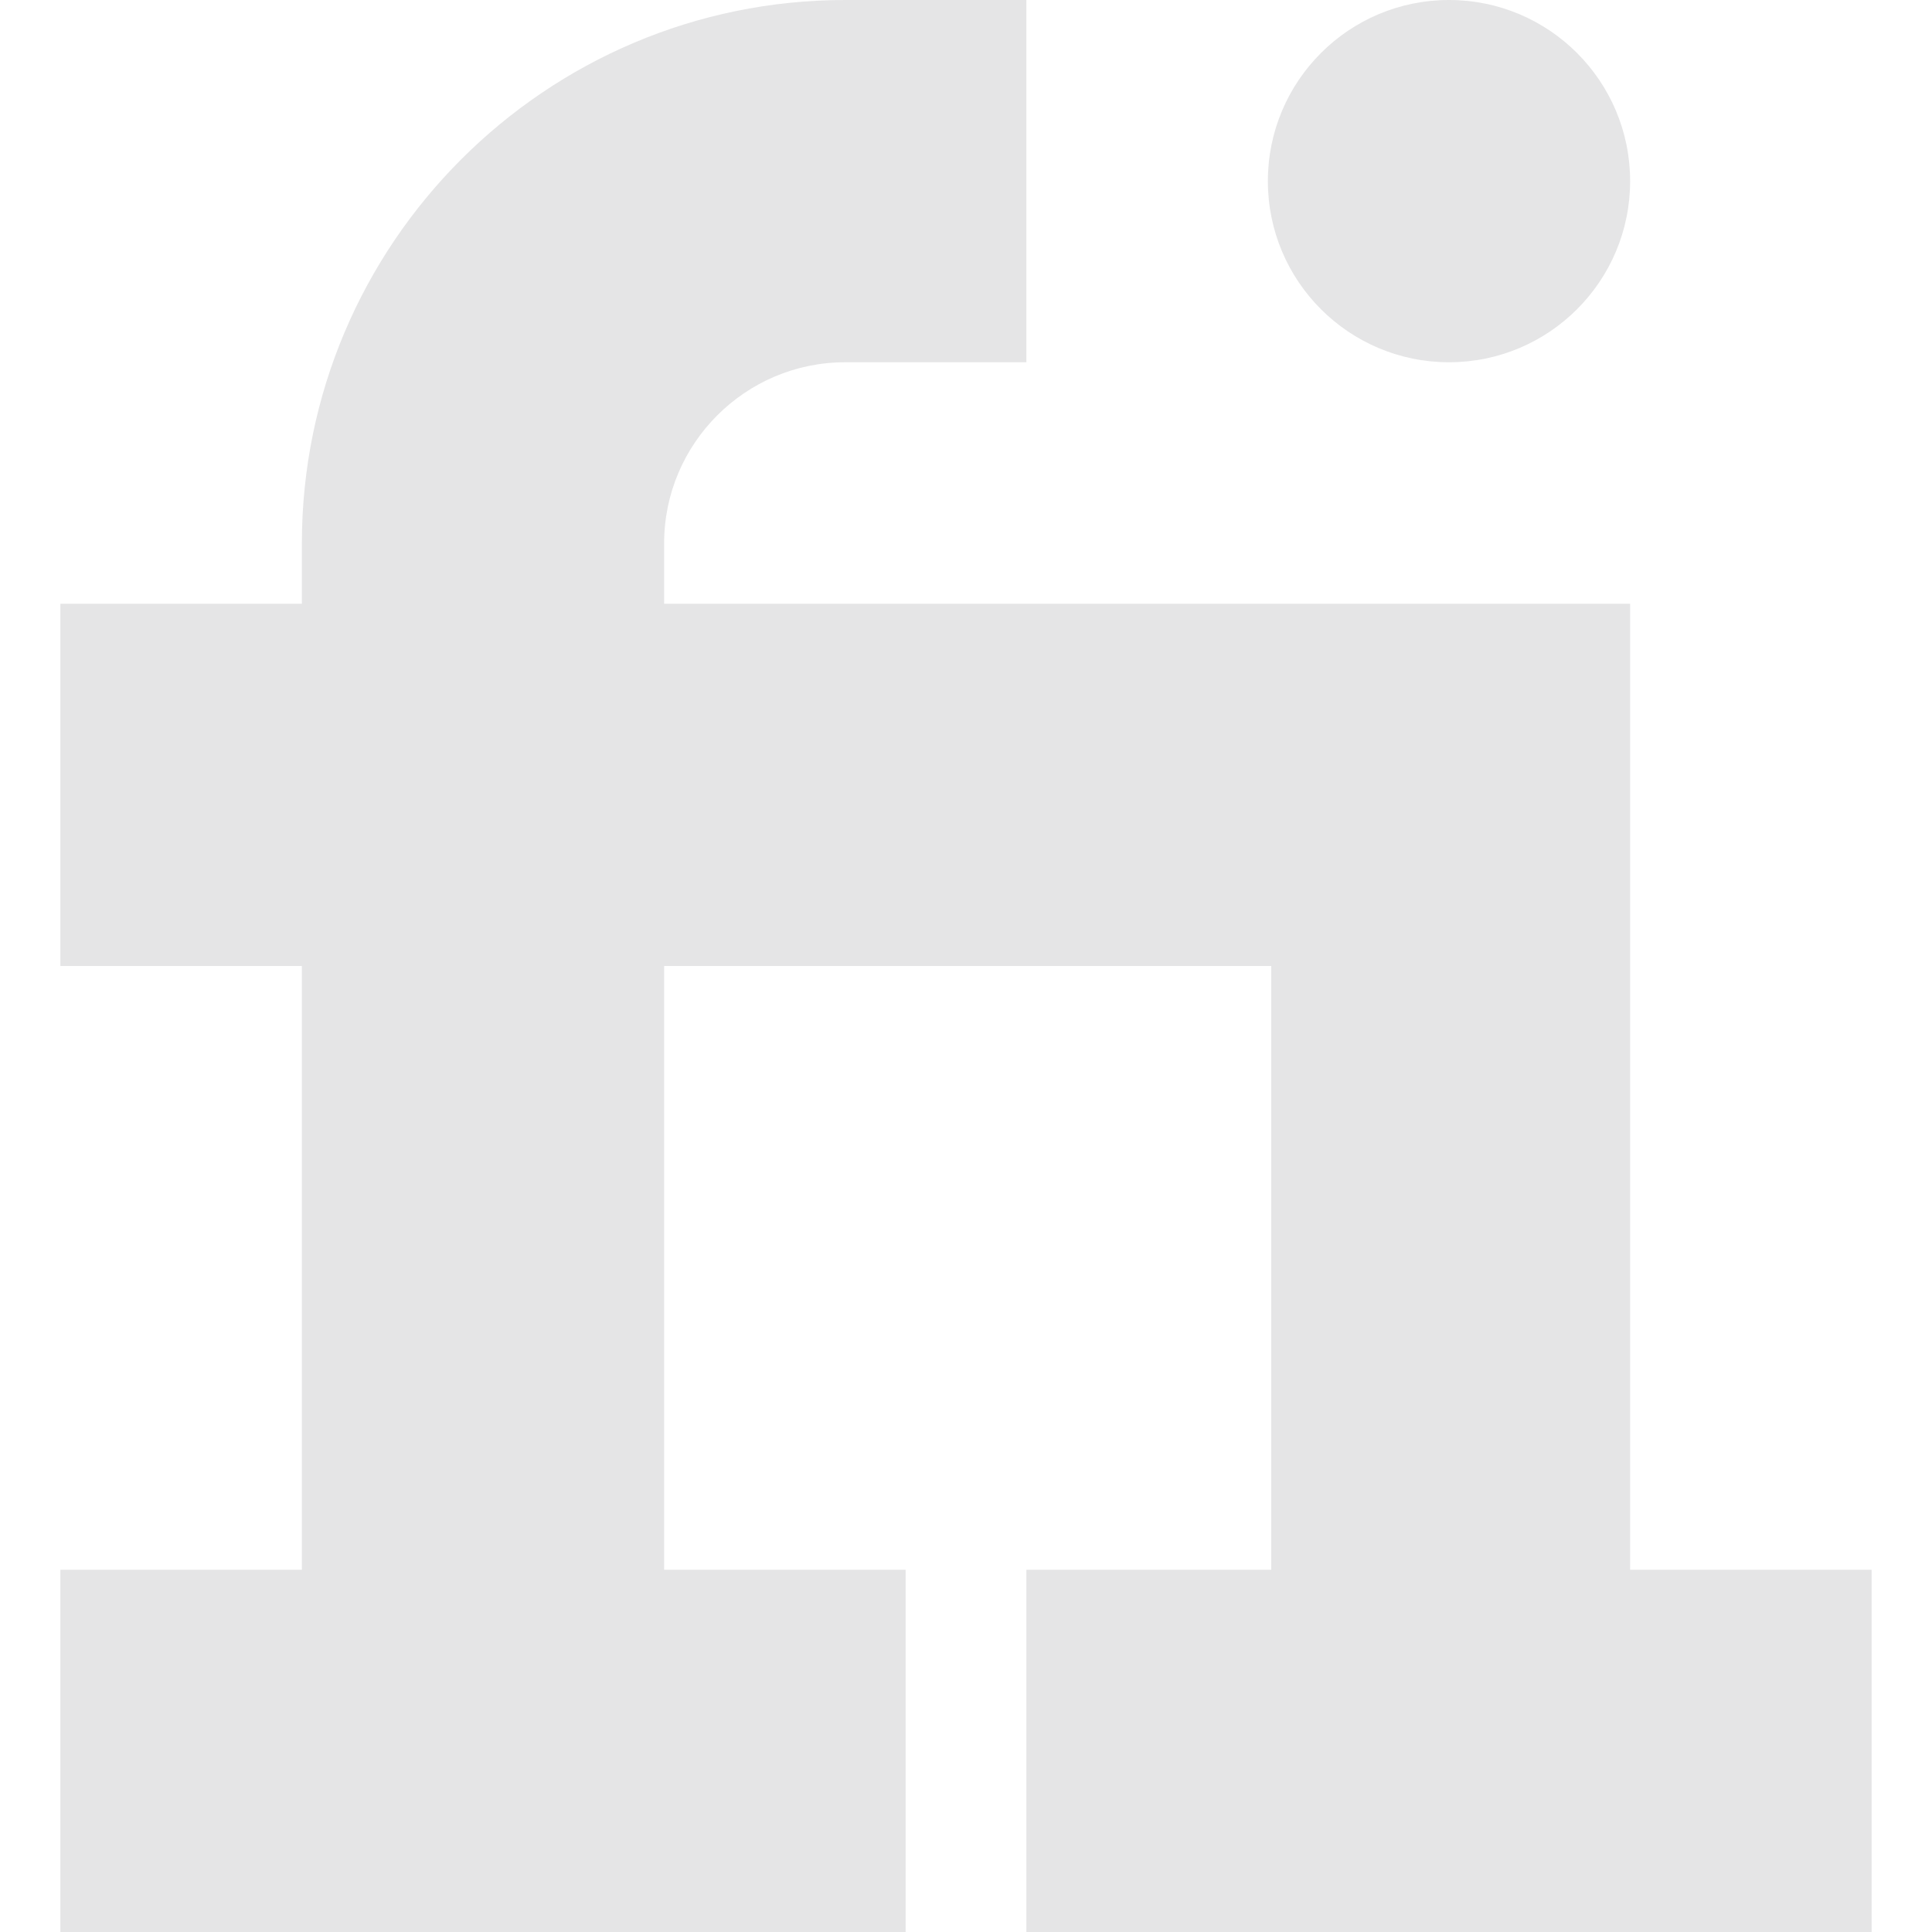
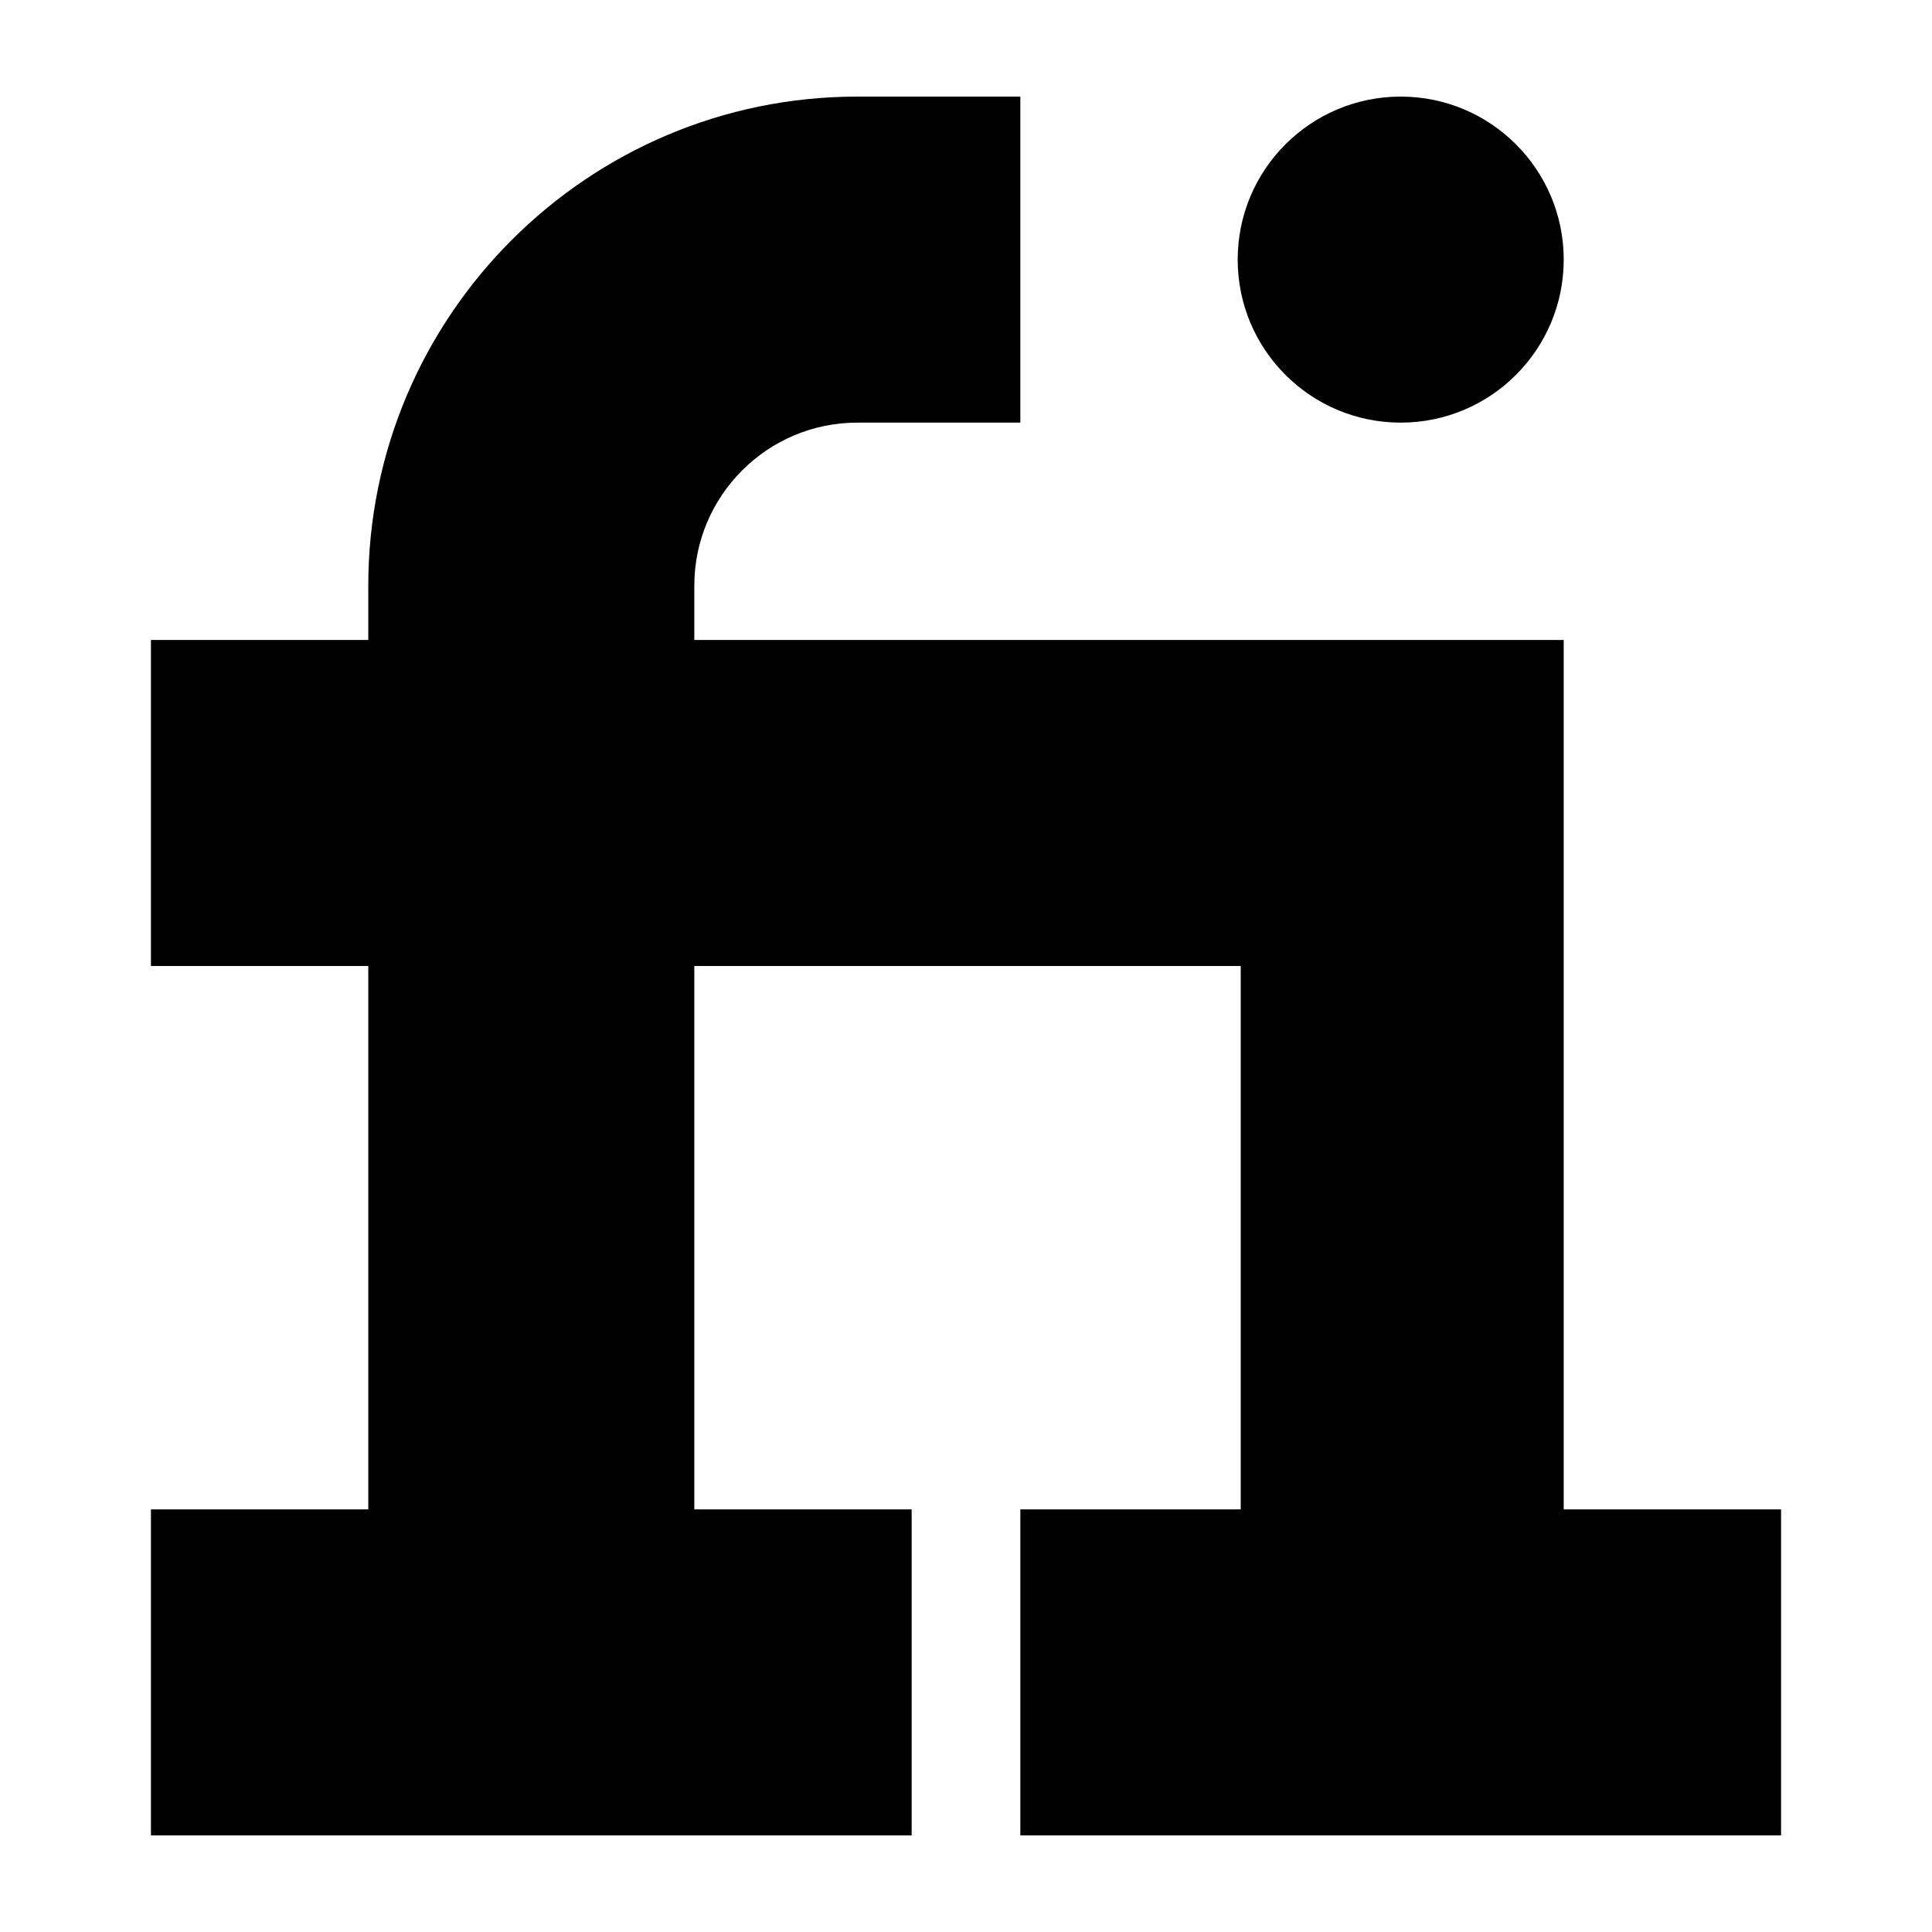
- <svg xmlns="http://www.w3.org/2000/svg" version="1.1" id="Capa_1" x="0px" y="0px" fill="#e5e5e6" viewBox="0 0 512 512" style="enable-background:new 0 0 512 512;" xml:space="preserve">
-   <g>
+ <svg xmlns="http://www.w3.org/2000/svg" version="1.1" width="512" height="512" x="0" y="0" fill="#e5e5e6" viewBox="0 0 512 512" style="enable-background:new 0 0 512 512" xml:space="preserve" class="">
+   <g transform="matrix(0.9,0,0,0.9,25.6,25.6)">
    <g>
-       <path d="M432,416V160H176v-16c0-26.464,21.536-48,48-48h48V0h-48C144.608,0,80,64.608,80,144v16H16v96h64v160H16v96h224v-96h-64    V256h160.896v160H272v96h224v-96H432z" />
+       <g>
+         <path d="M432,416V160H176v-16c0-26.464,21.536-48,48-48h48V0h-48C144.608,0,80,64.608,80,144v16H16v96h64v160H16v96h224v-96h-64    V256h160.896v160H272v96h224v-96H432z" fill="#000000" data-original="#000000" style="" class="" />
+       </g>
    </g>
+     <g>
+       <g>
+         <circle cx="384" cy="48" r="48" fill="#000000" data-original="#000000" style="" class="" />
+       </g>
+     </g>
+     <g>
+ </g>
+     <g>
+ </g>
+     <g>
+ </g>
+     <g>
+ </g>
+     <g>
+ </g>
+     <g>
+ </g>
+     <g>
+ </g>
+     <g>
+ </g>
+     <g>
+ </g>
+     <g>
+ </g>
+     <g>
+ </g>
+     <g>
+ </g>
+     <g>
+ </g>
+     <g>
+ </g>
+     <g>
+ </g>
  </g>
-   <g>
-     <g>
-       <circle cx="384" cy="48" r="48" />
-     </g>
-   </g>
-   <g>
- </g>
-   <g>
- </g>
-   <g>
- </g>
-   <g>
- </g>
-   <g>
- </g>
-   <g>
- </g>
-   <g>
- </g>
-   <g>
- </g>
-   <g>
- </g>
-   <g>
- </g>
-   <g>
- </g>
-   <g>
- </g>
-   <g>
- </g>
-   <g>
- </g>
-   <g>
- </g>
</svg>
